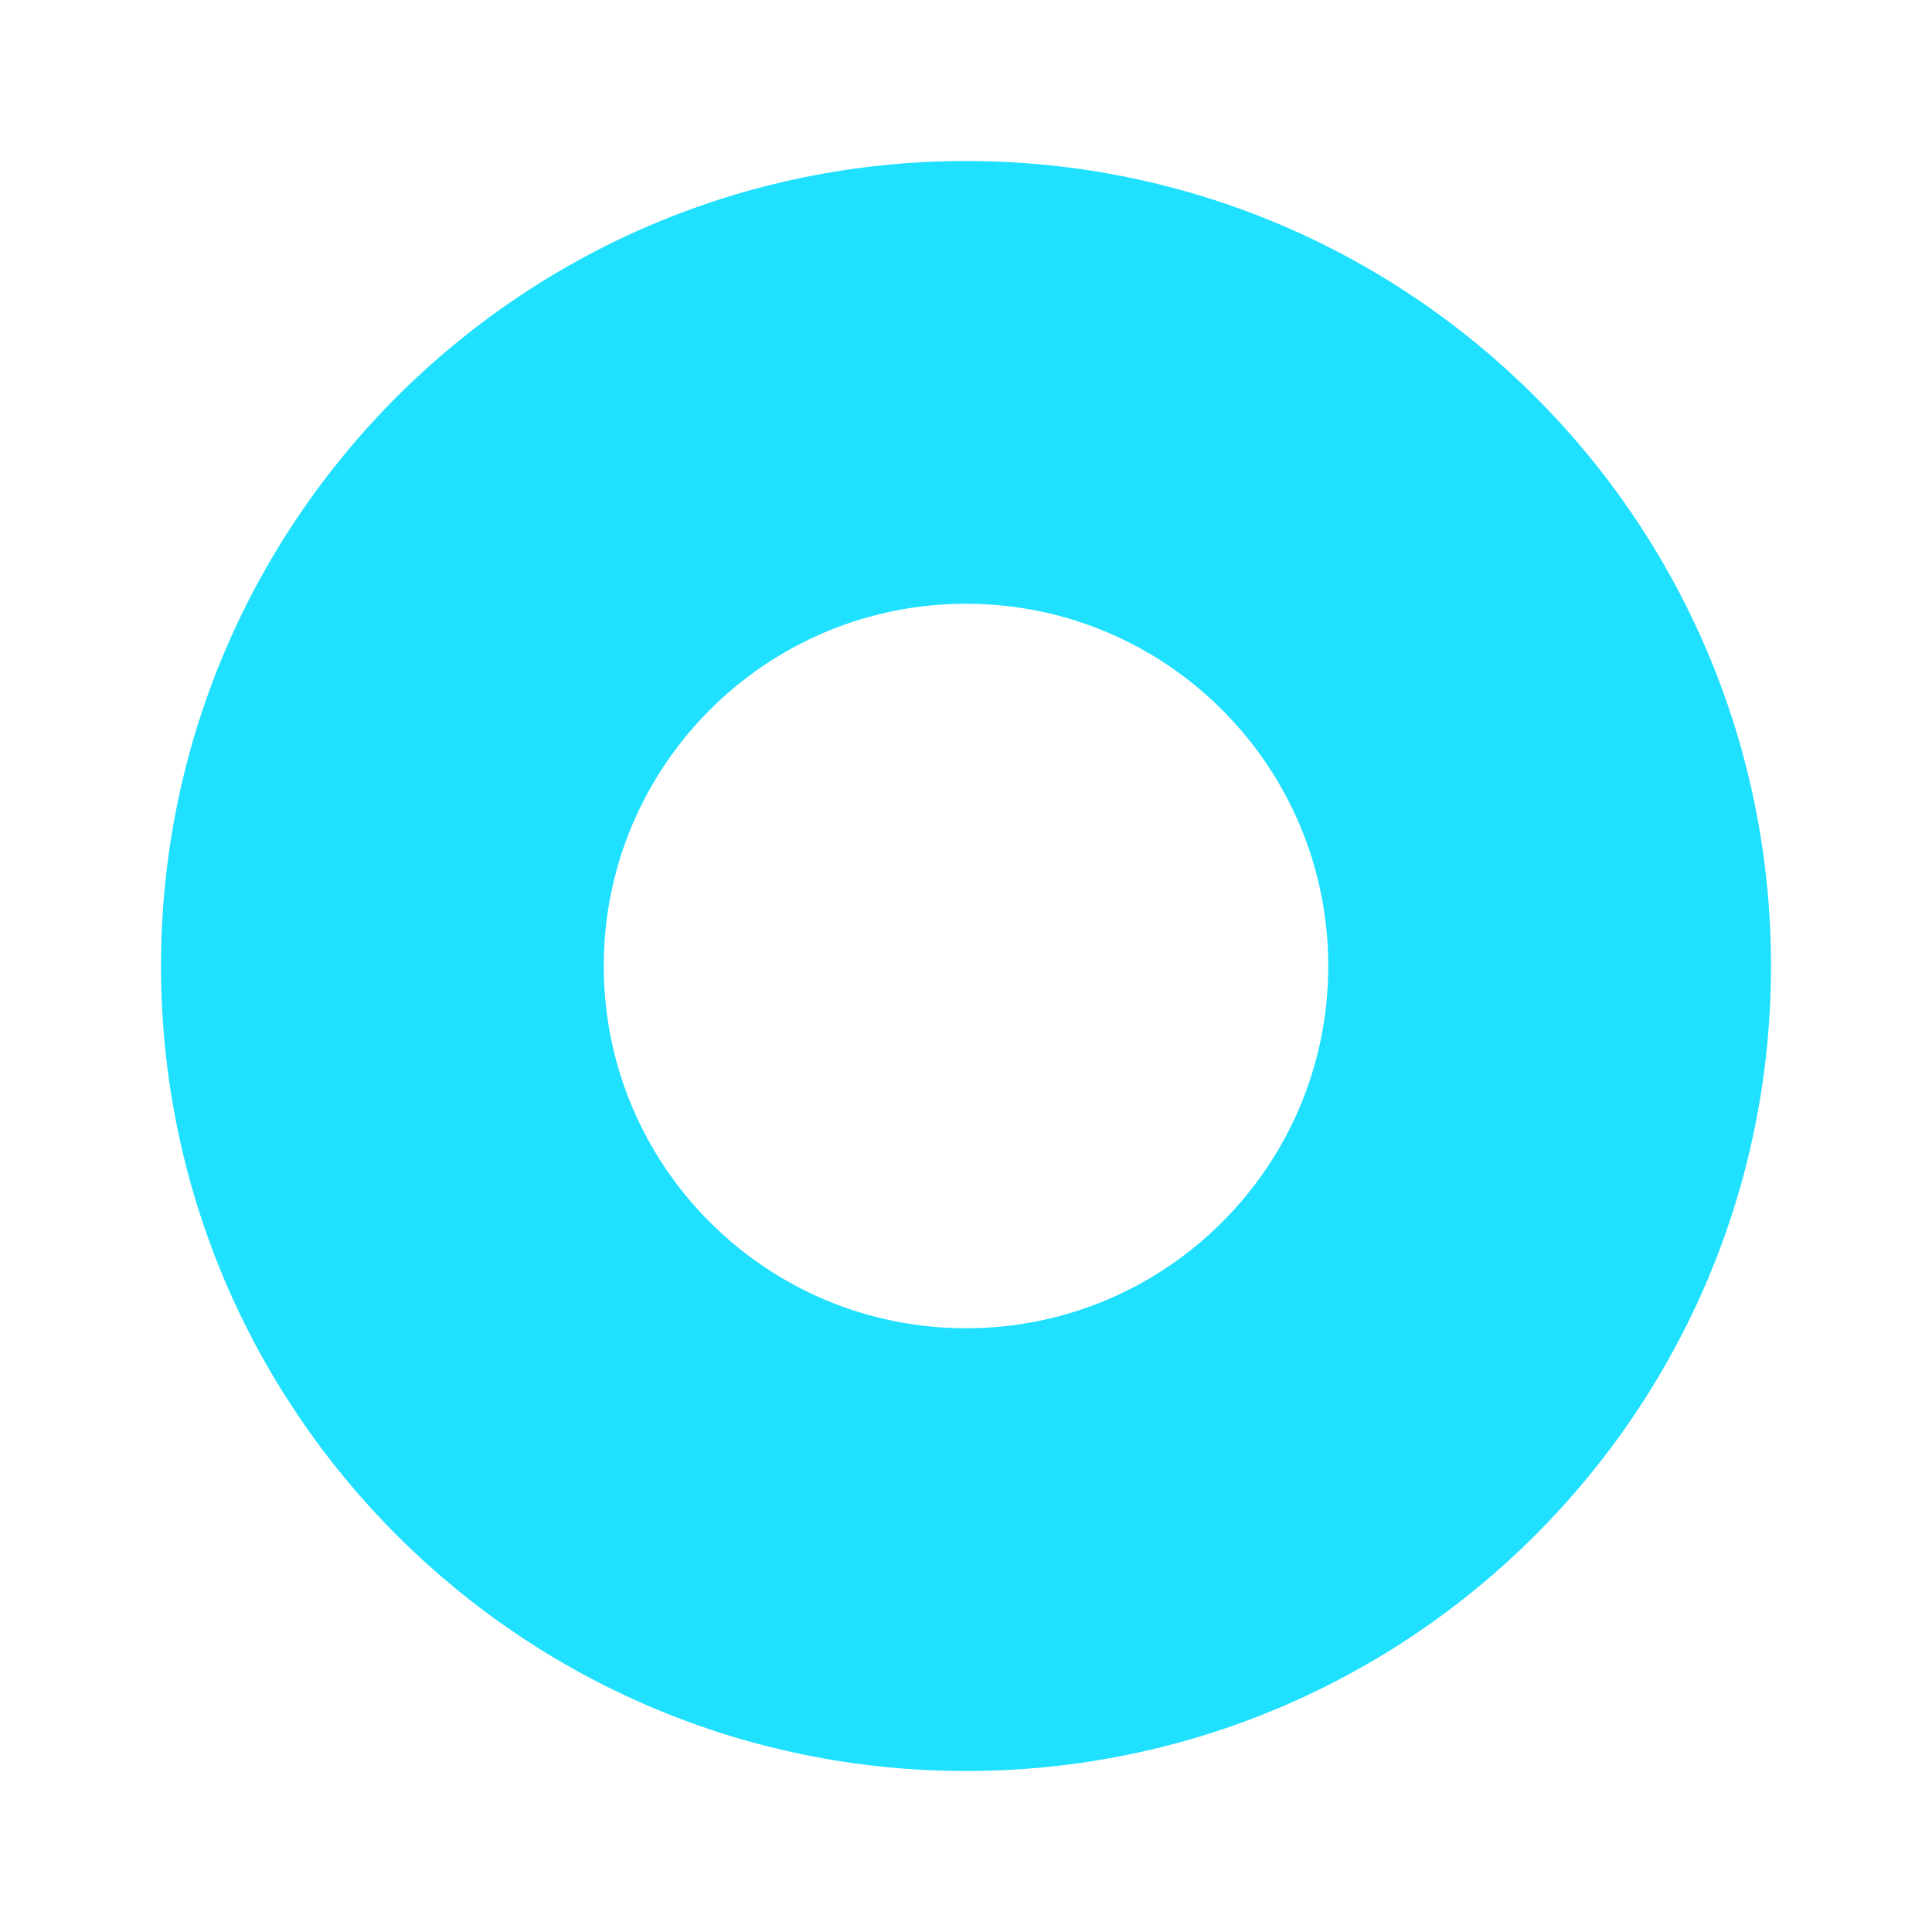
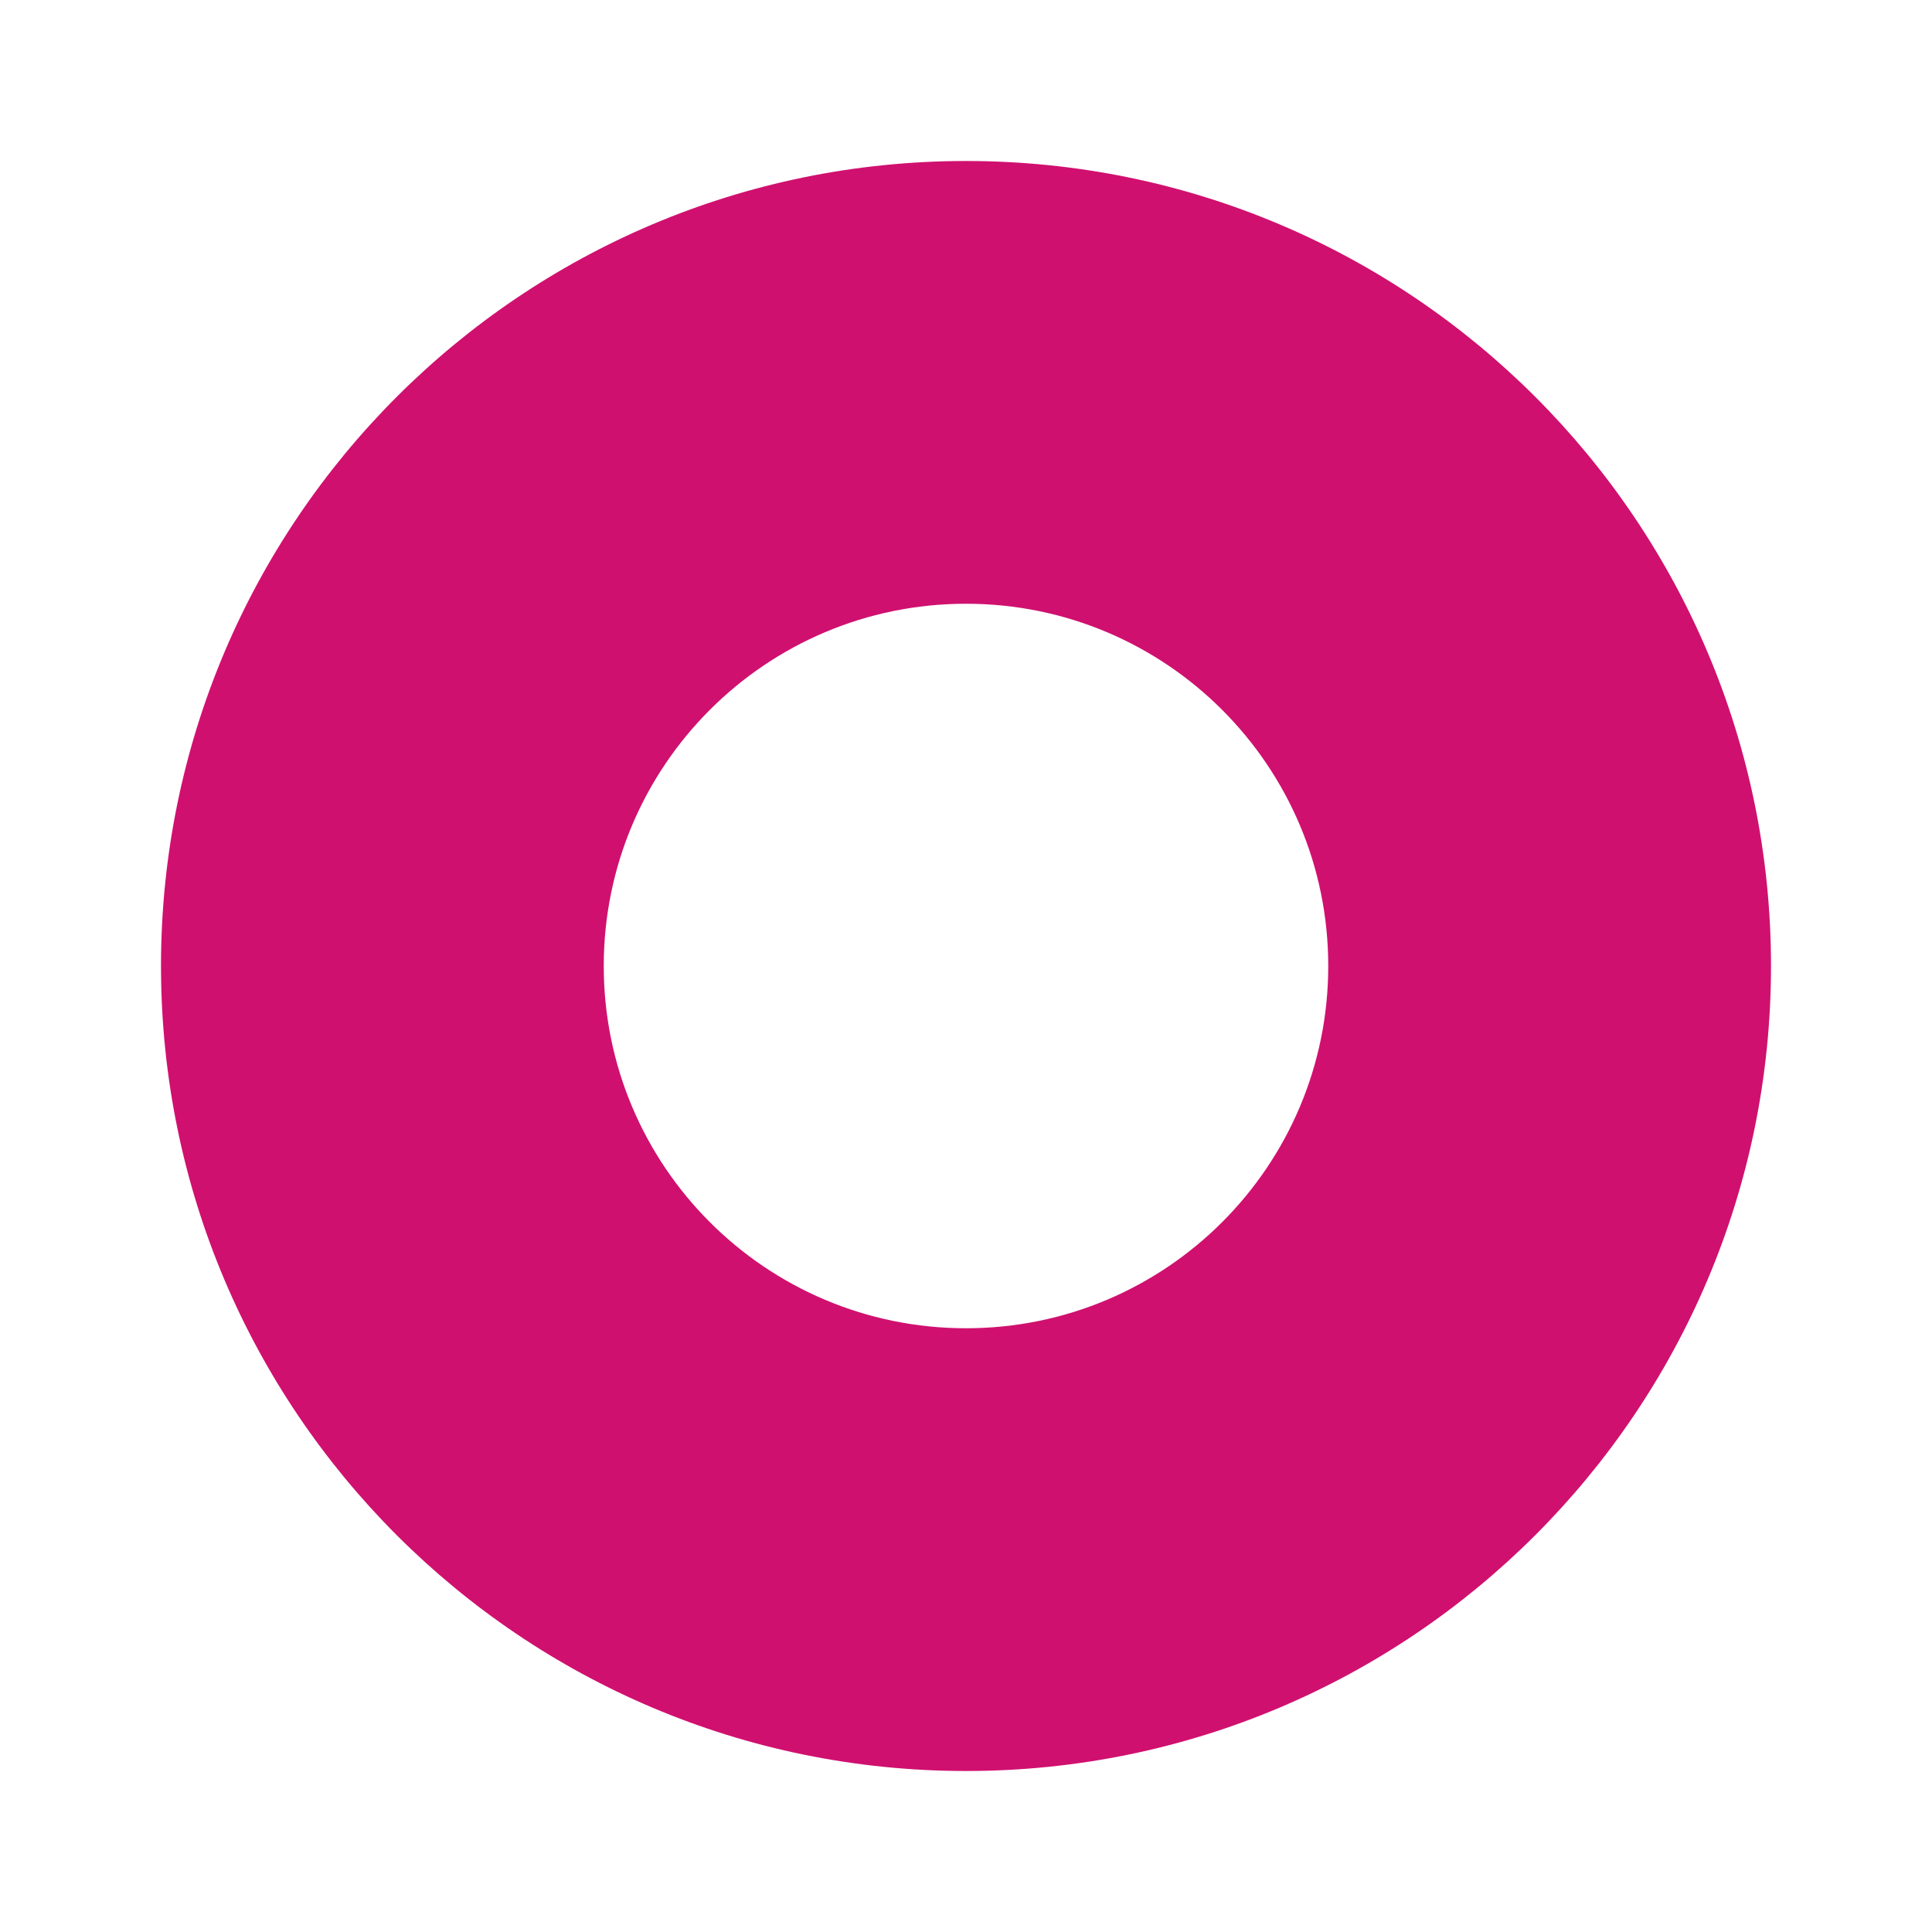
<svg xmlns="http://www.w3.org/2000/svg" viewBox="0 0 24 24">
-   <path fill="#1fe0ff" fill-rule="evenodd" d="M12 2a10 10 0 1 1 0 20 10 10 0 0 1 0-20zm0 5.5a4.5 4.5 0 1 0 0 9 4.5 4.5 0 0 0 0-9z" />
+   <path fill="#d0106f" fill-rule="evenodd" d="M12 2a10 10 0 1 1 0 20 10 10 0 0 1 0-20zm0 5.5a4.5 4.5 0 1 0 0 9 4.5 4.5 0 0 0 0-9z" />
</svg>
